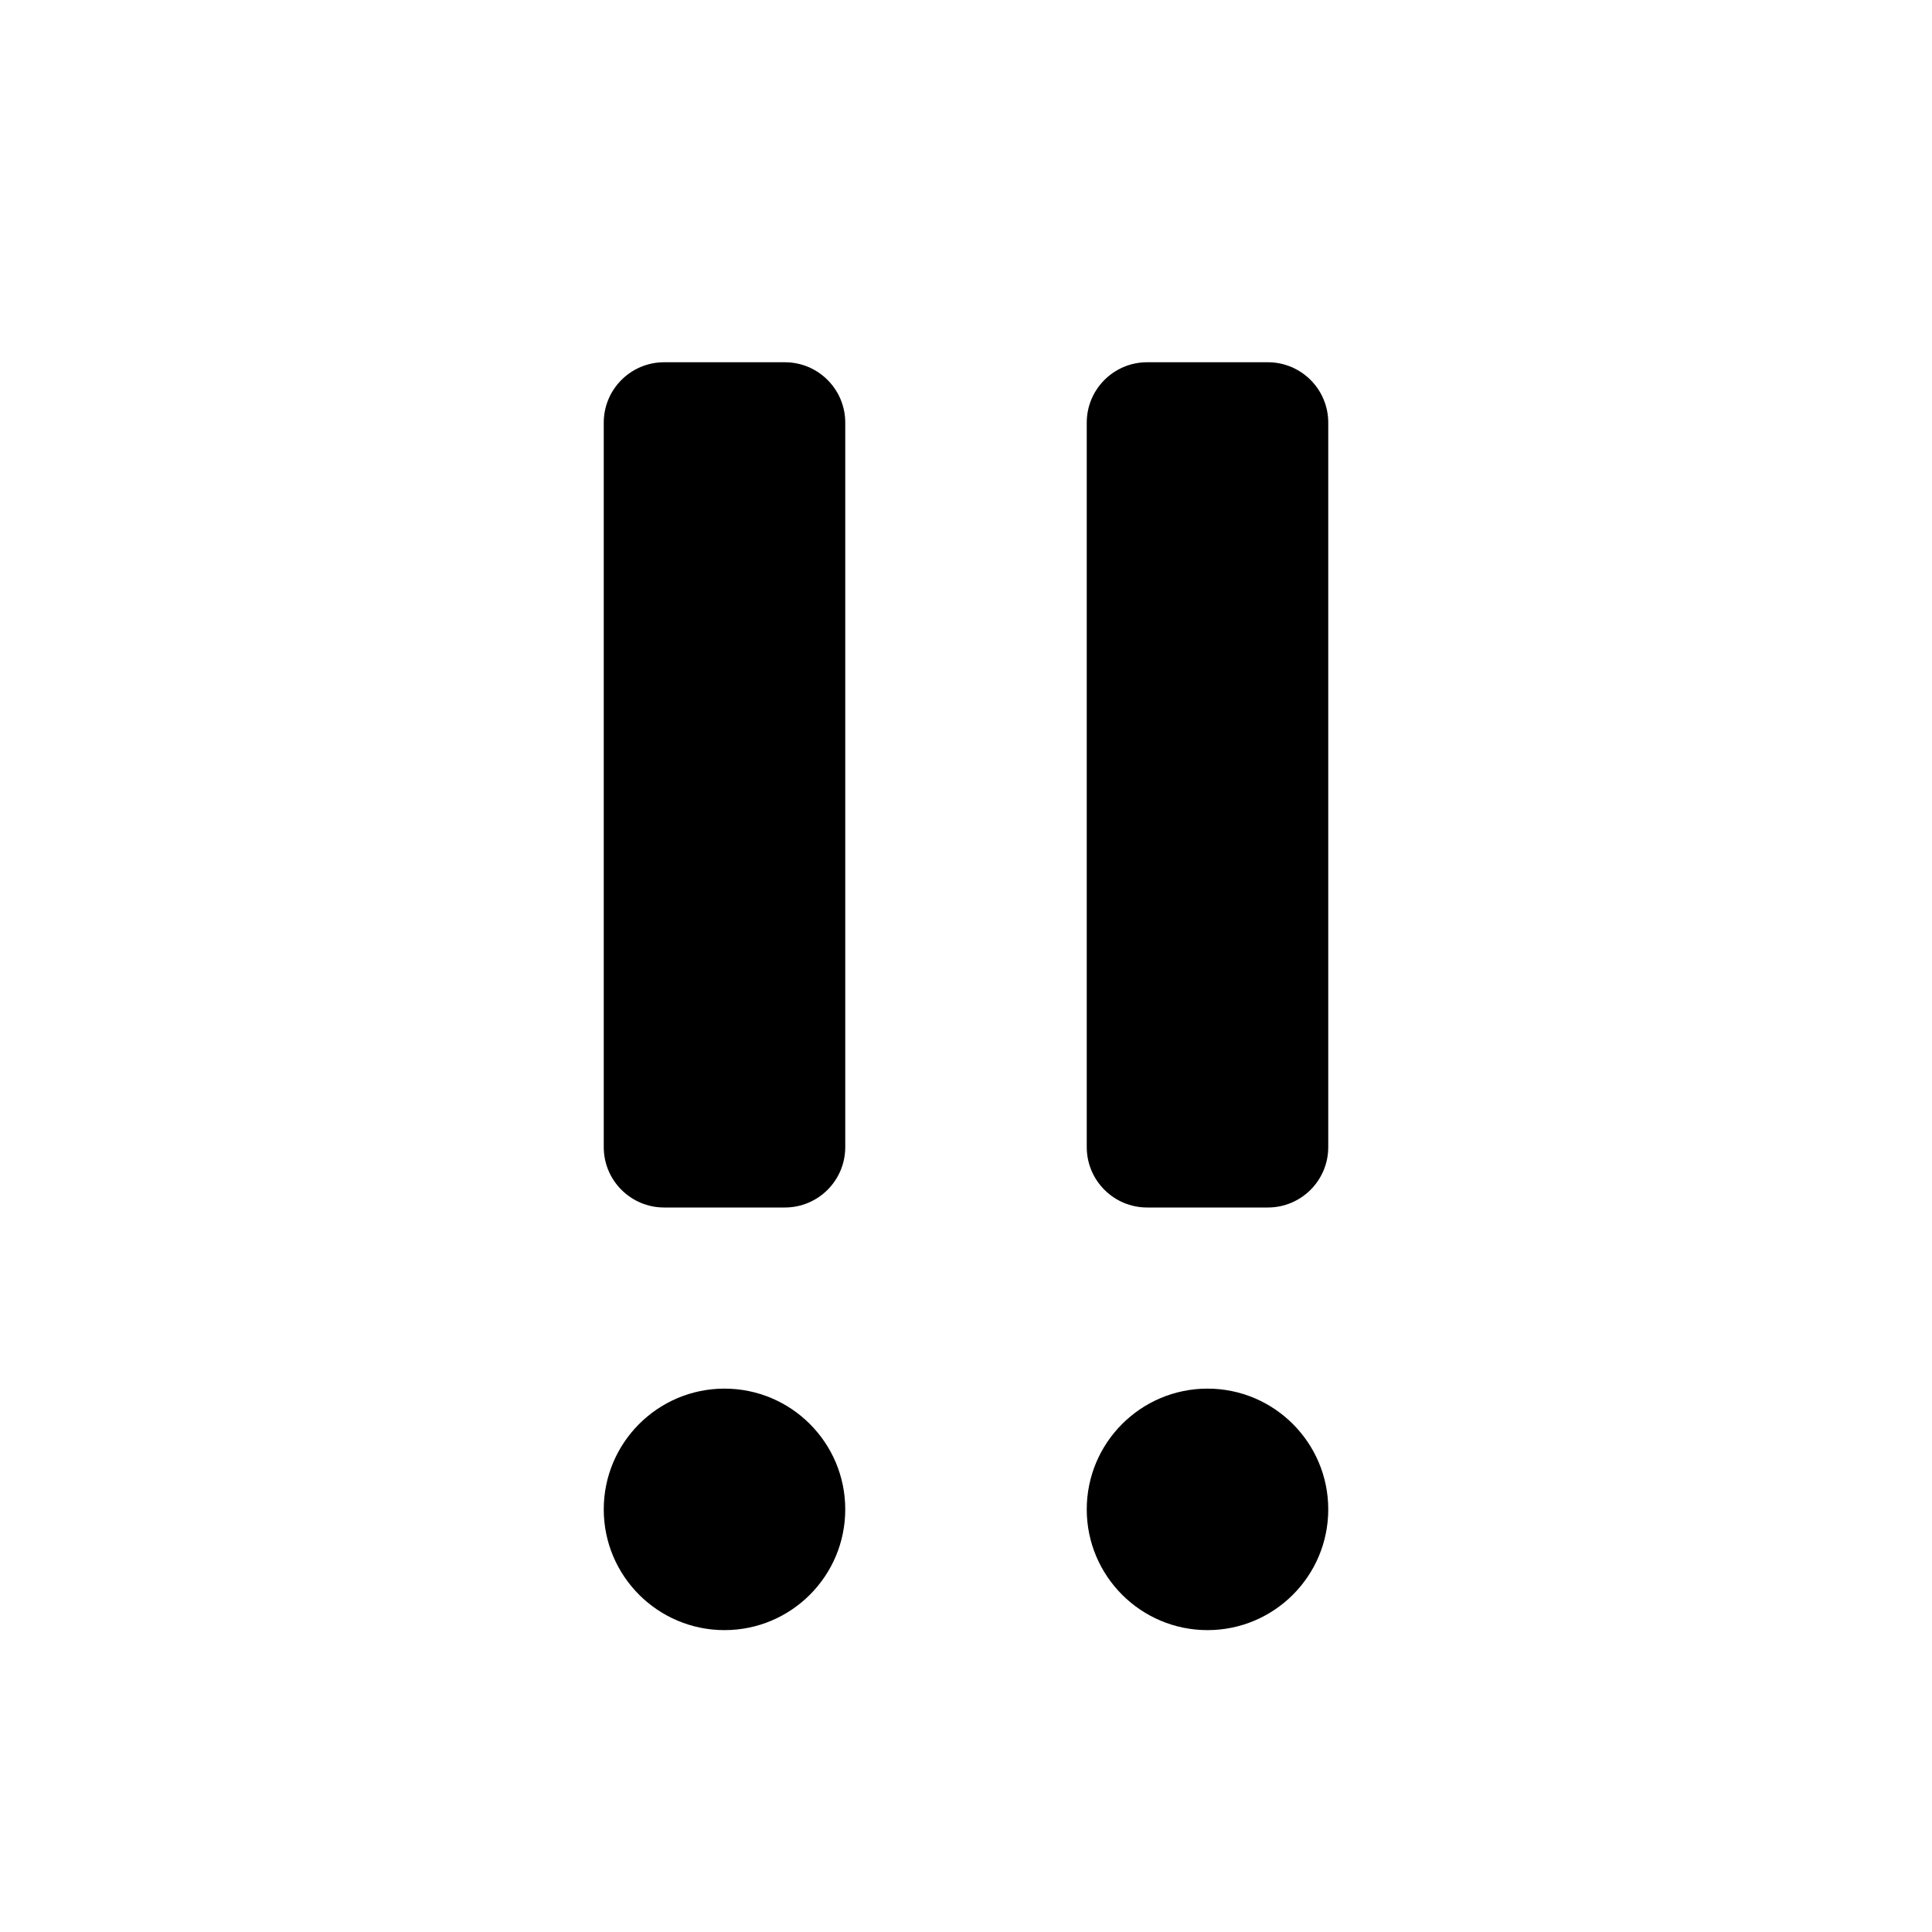
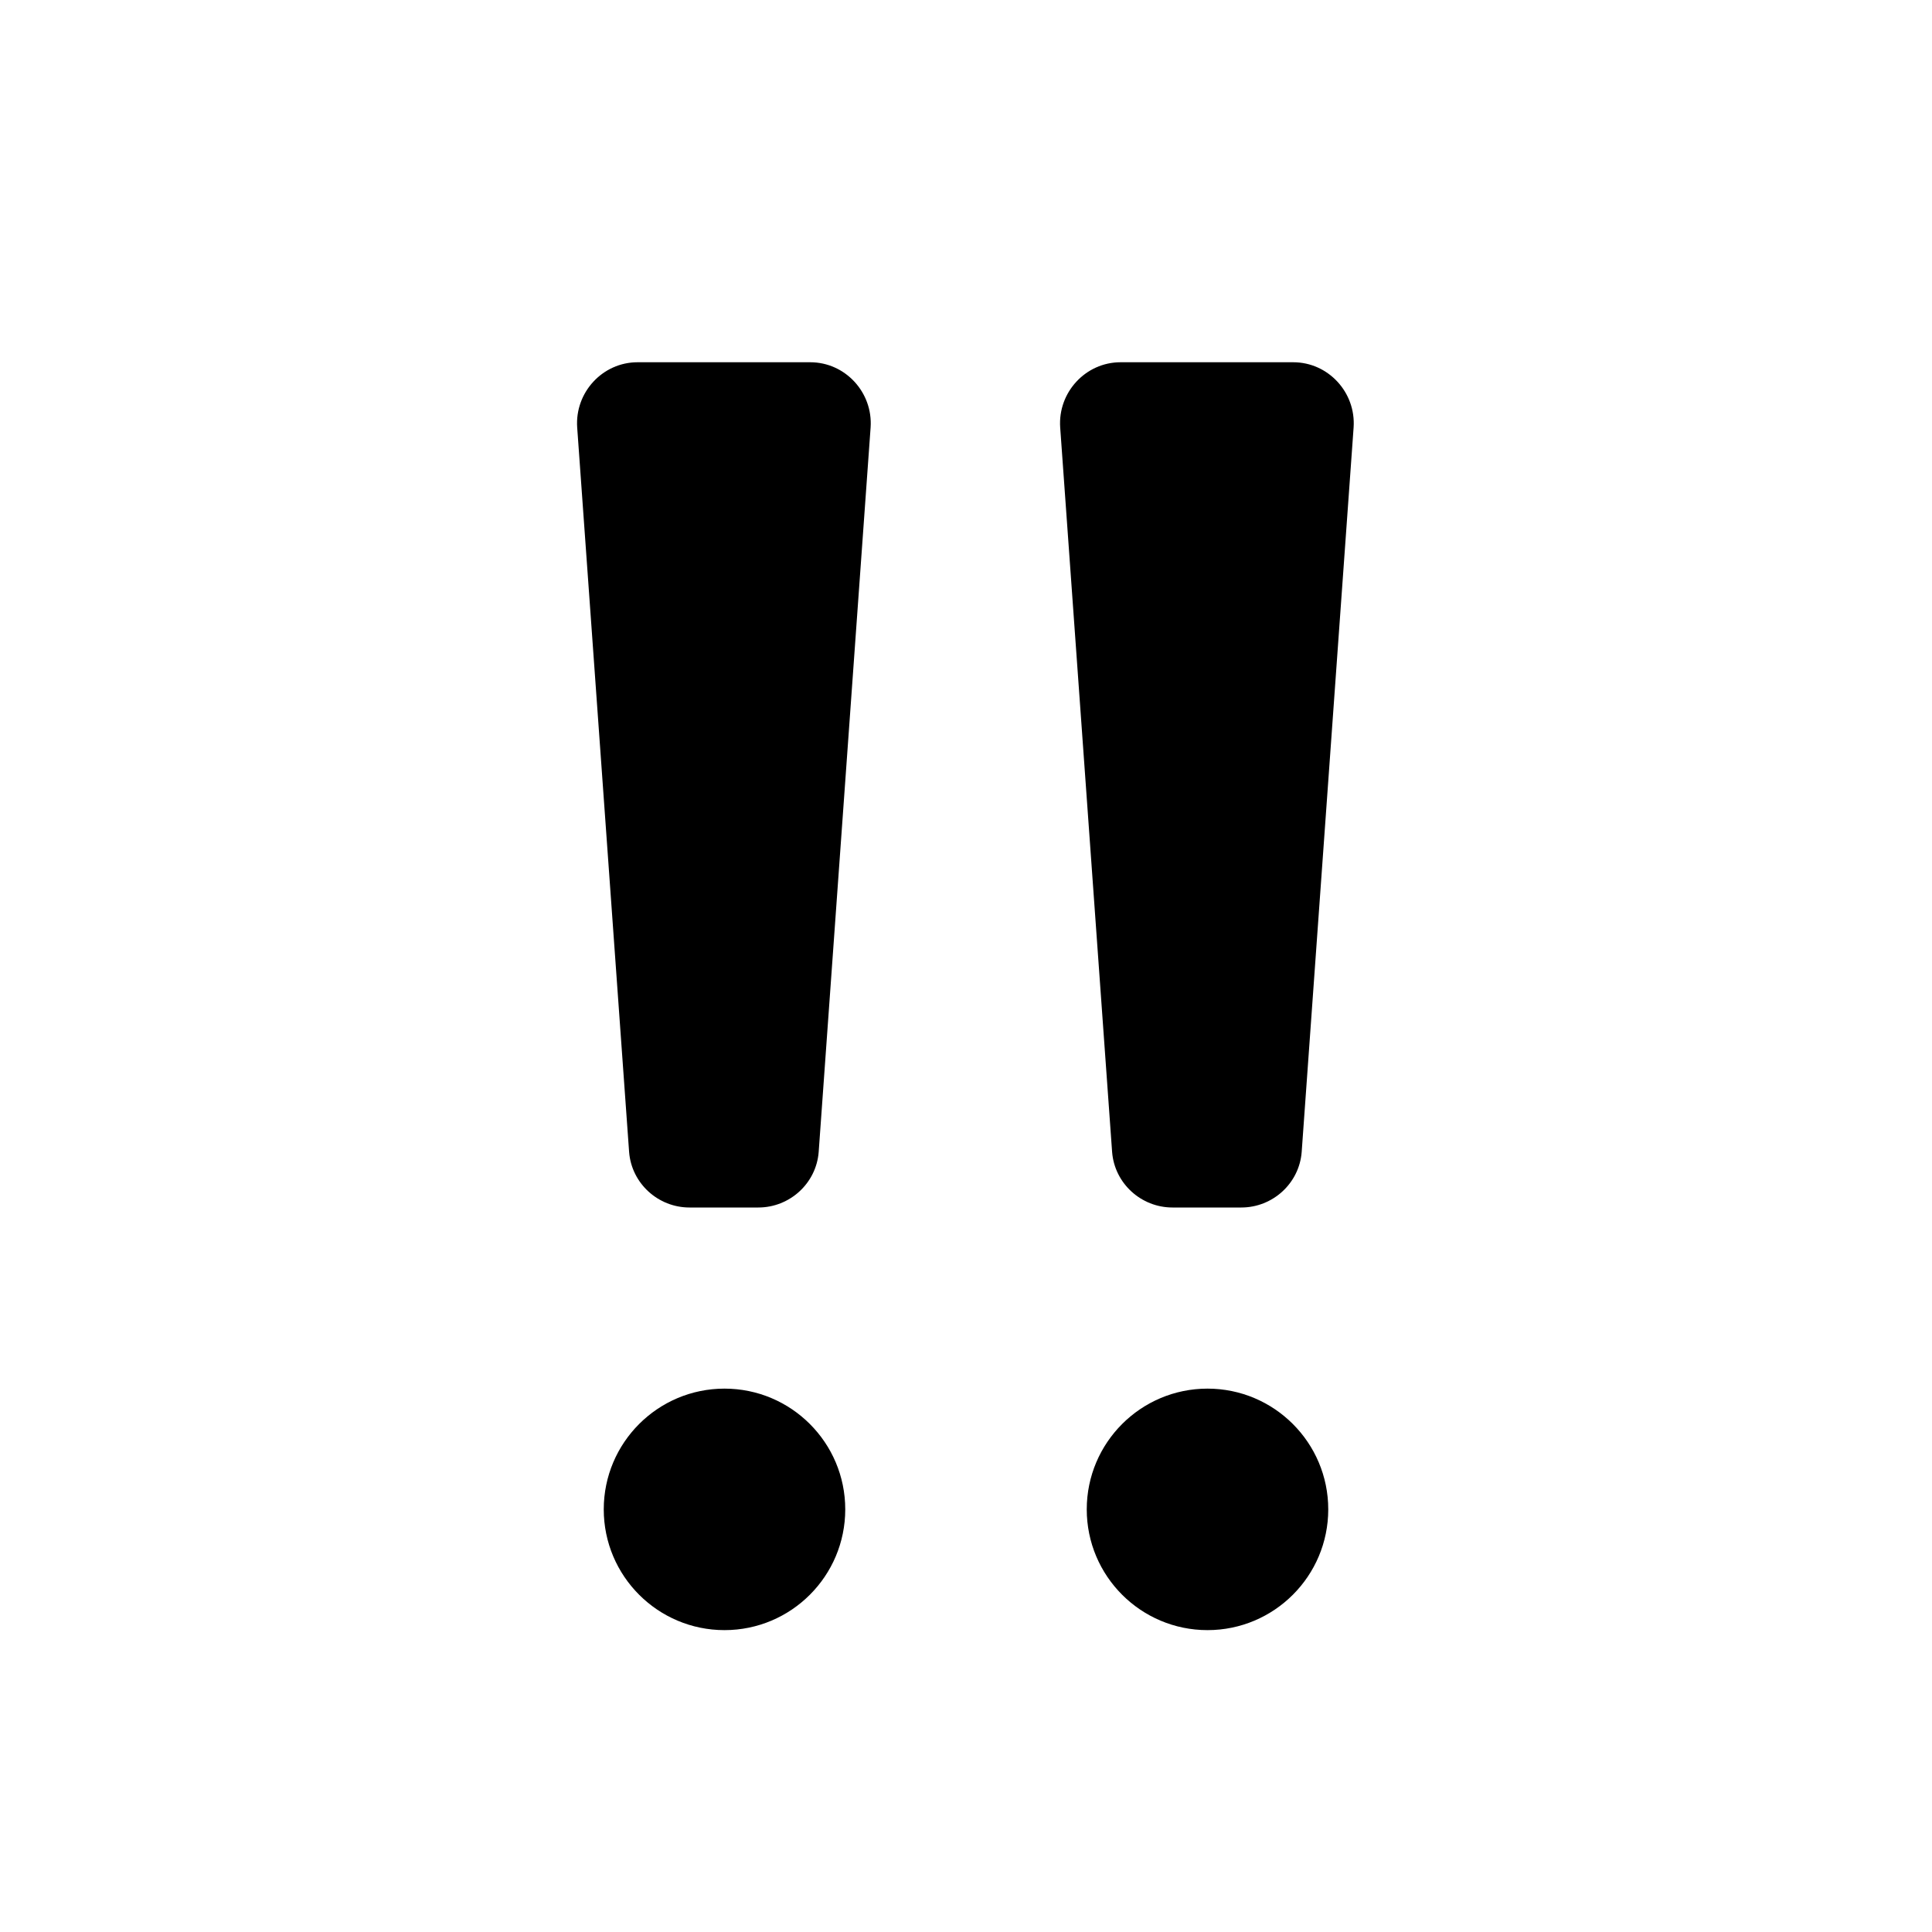
<svg xmlns="http://www.w3.org/2000/svg" width="16" height="16" viewBox="0 0 16 16" fill="none">
-   <path d="M6 11.5C6.552 11.5 7 11.948 7 12.5C7 13.052 6.552 13.5 6 13.5C5.448 13.5 5 13.052 5 12.5C5 11.948 5.448 11.5 6 11.5Z" fill="currentColor" />
-   <path d="M10 11.5C10.552 11.5 11 11.948 11 12.5C11 13.052 10.552 13.5 10 13.5C9.448 13.5 9 13.052 9 12.5C9 11.948 9.448 11.5 10 11.5Z" fill="currentColor" />
-   <path d="M6.5 3C6.776 3 7 3.224 7 3.5V9.5C7 9.776 6.776 10 6.5 10H5.5C5.224 10 5 9.776 5 9.5V3.5C5 3.224 5.224 3 5.5 3H6.5Z" fill="currentColor" />
-   <path d="M10.5 3C10.776 3 11 3.224 11 3.5V9.5C11 9.776 10.776 10 10.5 10H9.5C9.224 10 9 9.776 9 9.5V3.5C9 3.224 9.224 3 9.5 3H10.5Z" fill="currentColor" />
+   <path d="M6 11.5C6.552 11.5 7 11.948 7 12.5C7 13.052 6.552 13.5 6 13.5C5.448 13.5 5 13.052 5 12.5C5 11.948 5.448 11.5 6 11.5Z" fill="black" />
+   <path d="M10 11.5C10.552 11.5 11 11.948 11 12.5C11 13.052 10.552 13.5 10 13.5C9.448 13.5 9 13.052 9 12.5C9 11.948 9.448 11.5 10 11.5Z" fill="black" />
+   <path d="M6.71 3C7 3 7.23 3.25 7.21 3.54L6.78 9.54C6.76 9.8 6.54 10 6.28 10H5.71C5.45 10 5.23 9.8 5.21 9.54L4.78 3.54C4.76 3.25 4.99 3 5.28 3H6.71Z" fill="black" />
+   <path d="M10.71 3C11 3 11.23 3.25 11.21 3.54L10.78 9.54C10.76 9.8 10.54 10 10.28 10H9.71C9.45 10 9.23 9.8 9.21 9.54L8.78 3.54C8.76 3.25 8.99 3 9.28 3H10.71Z" fill="black" />
</svg>
